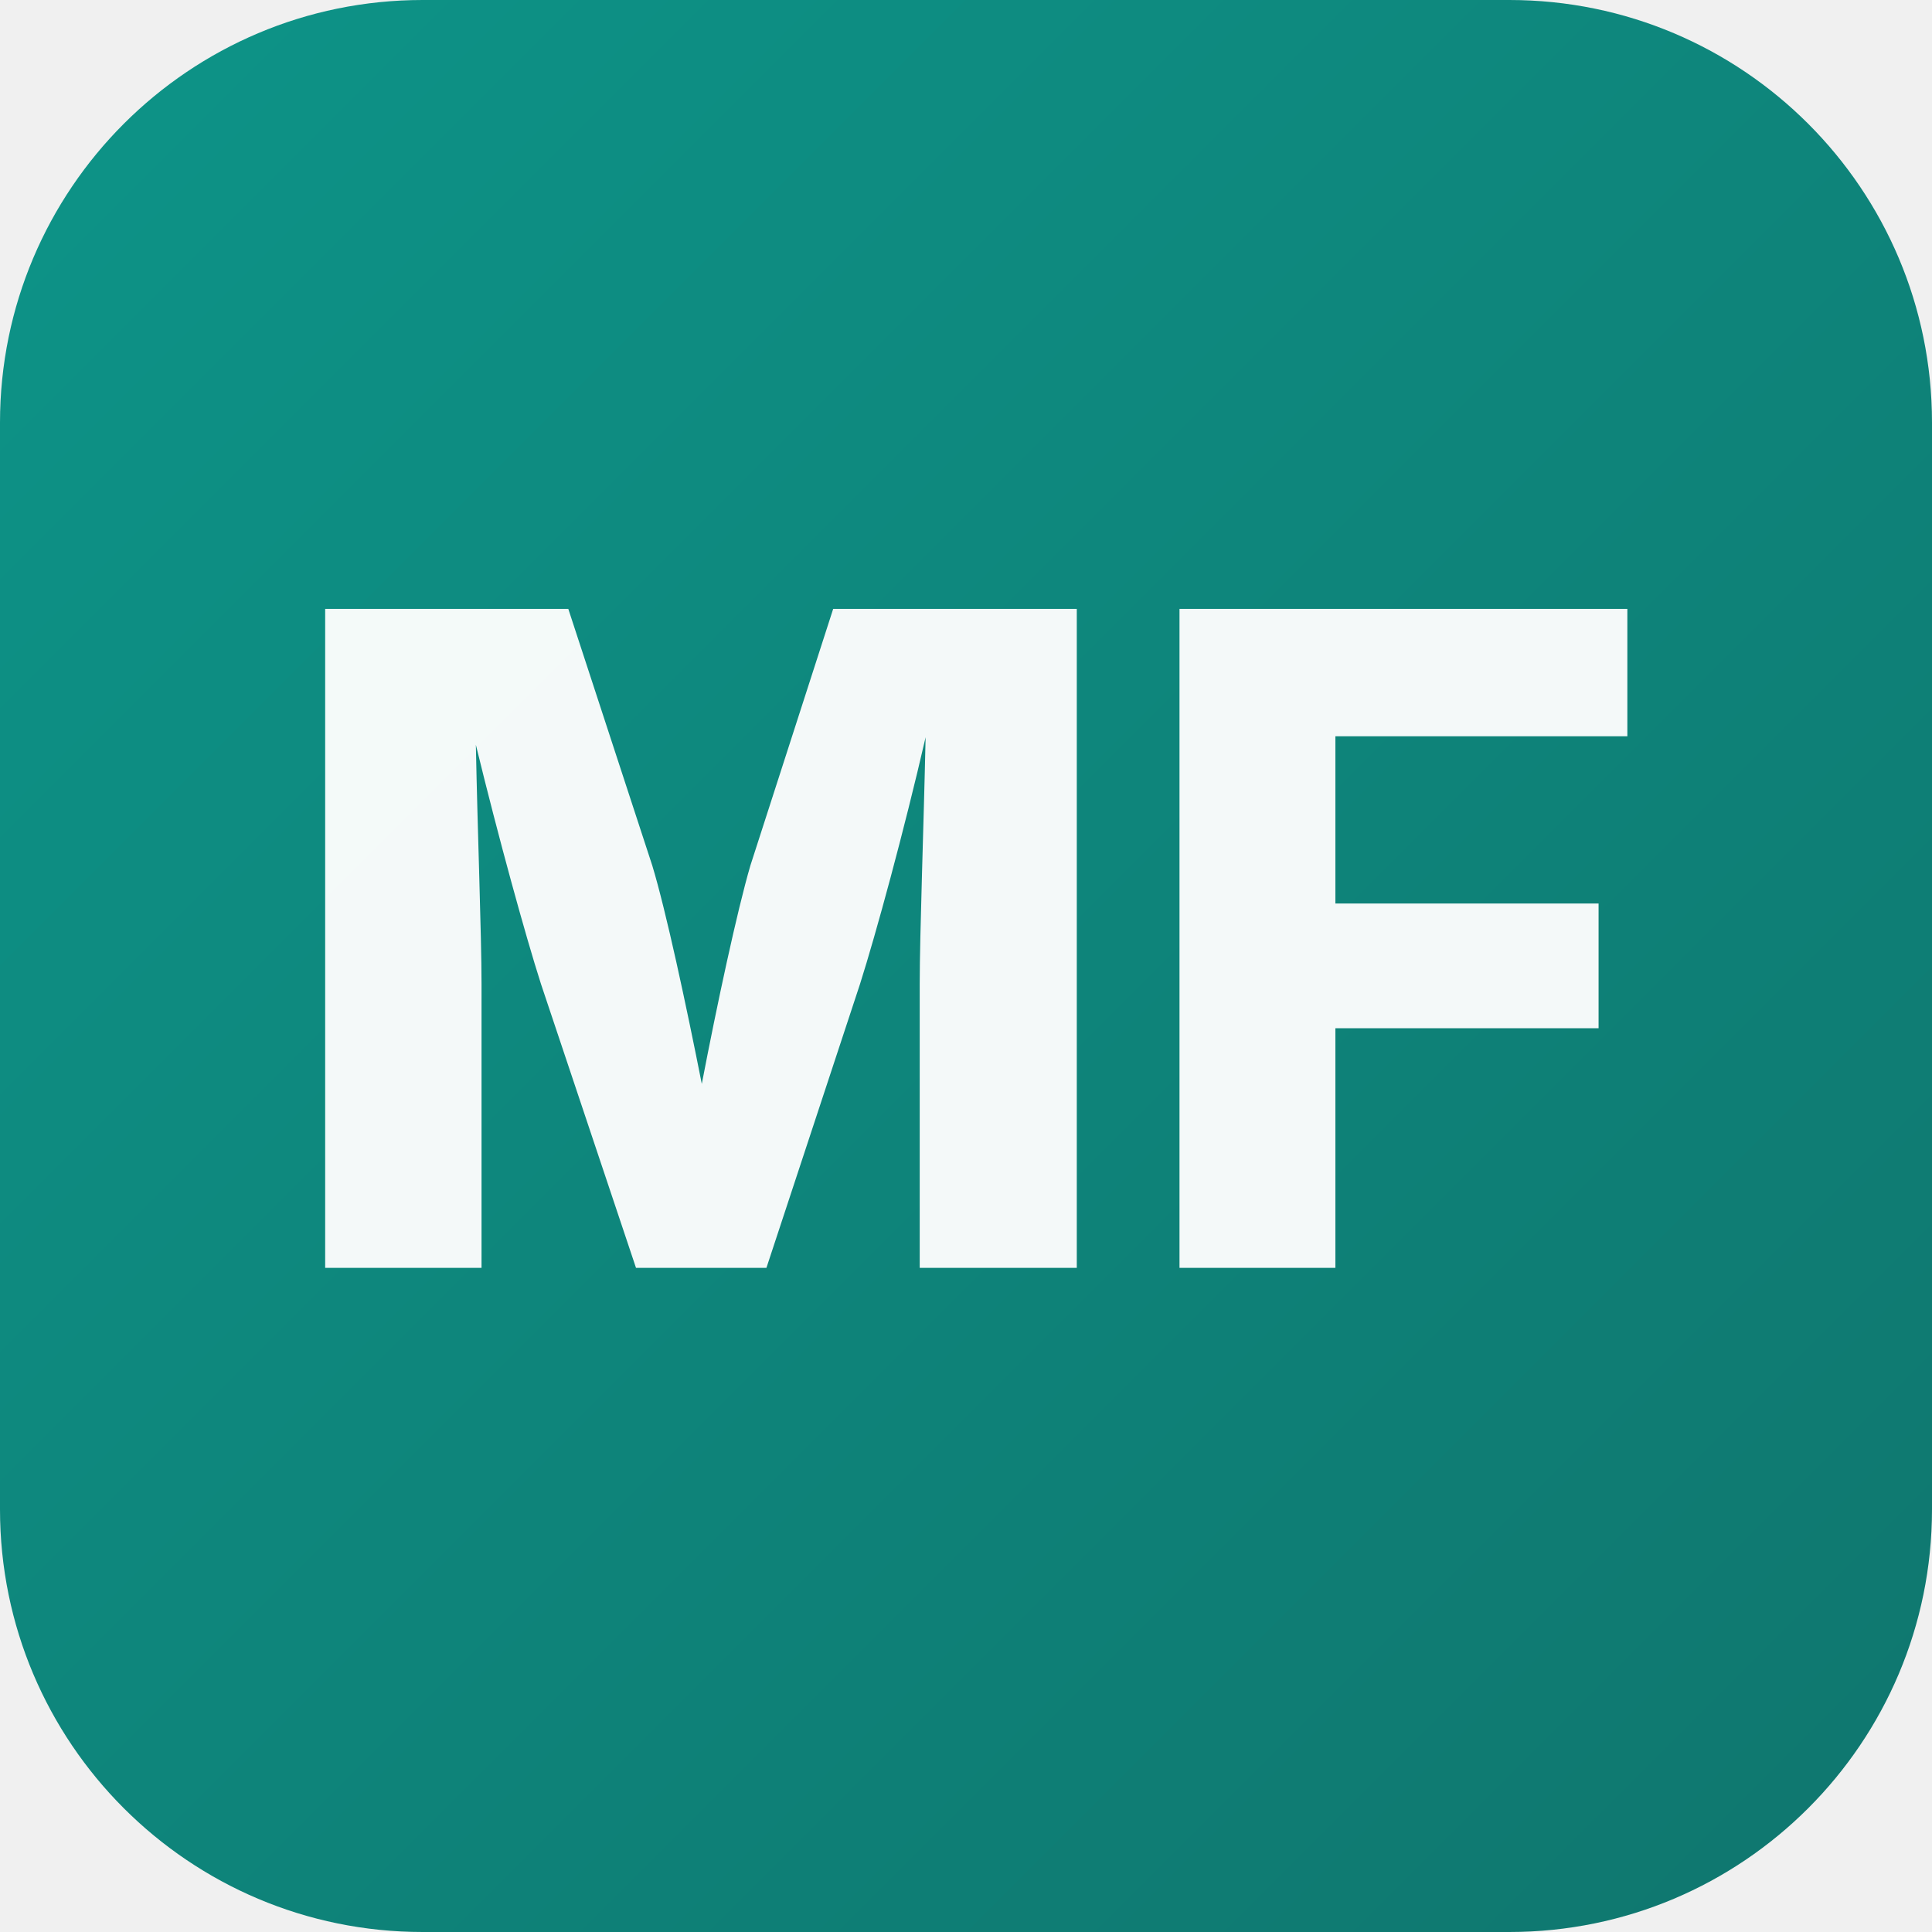
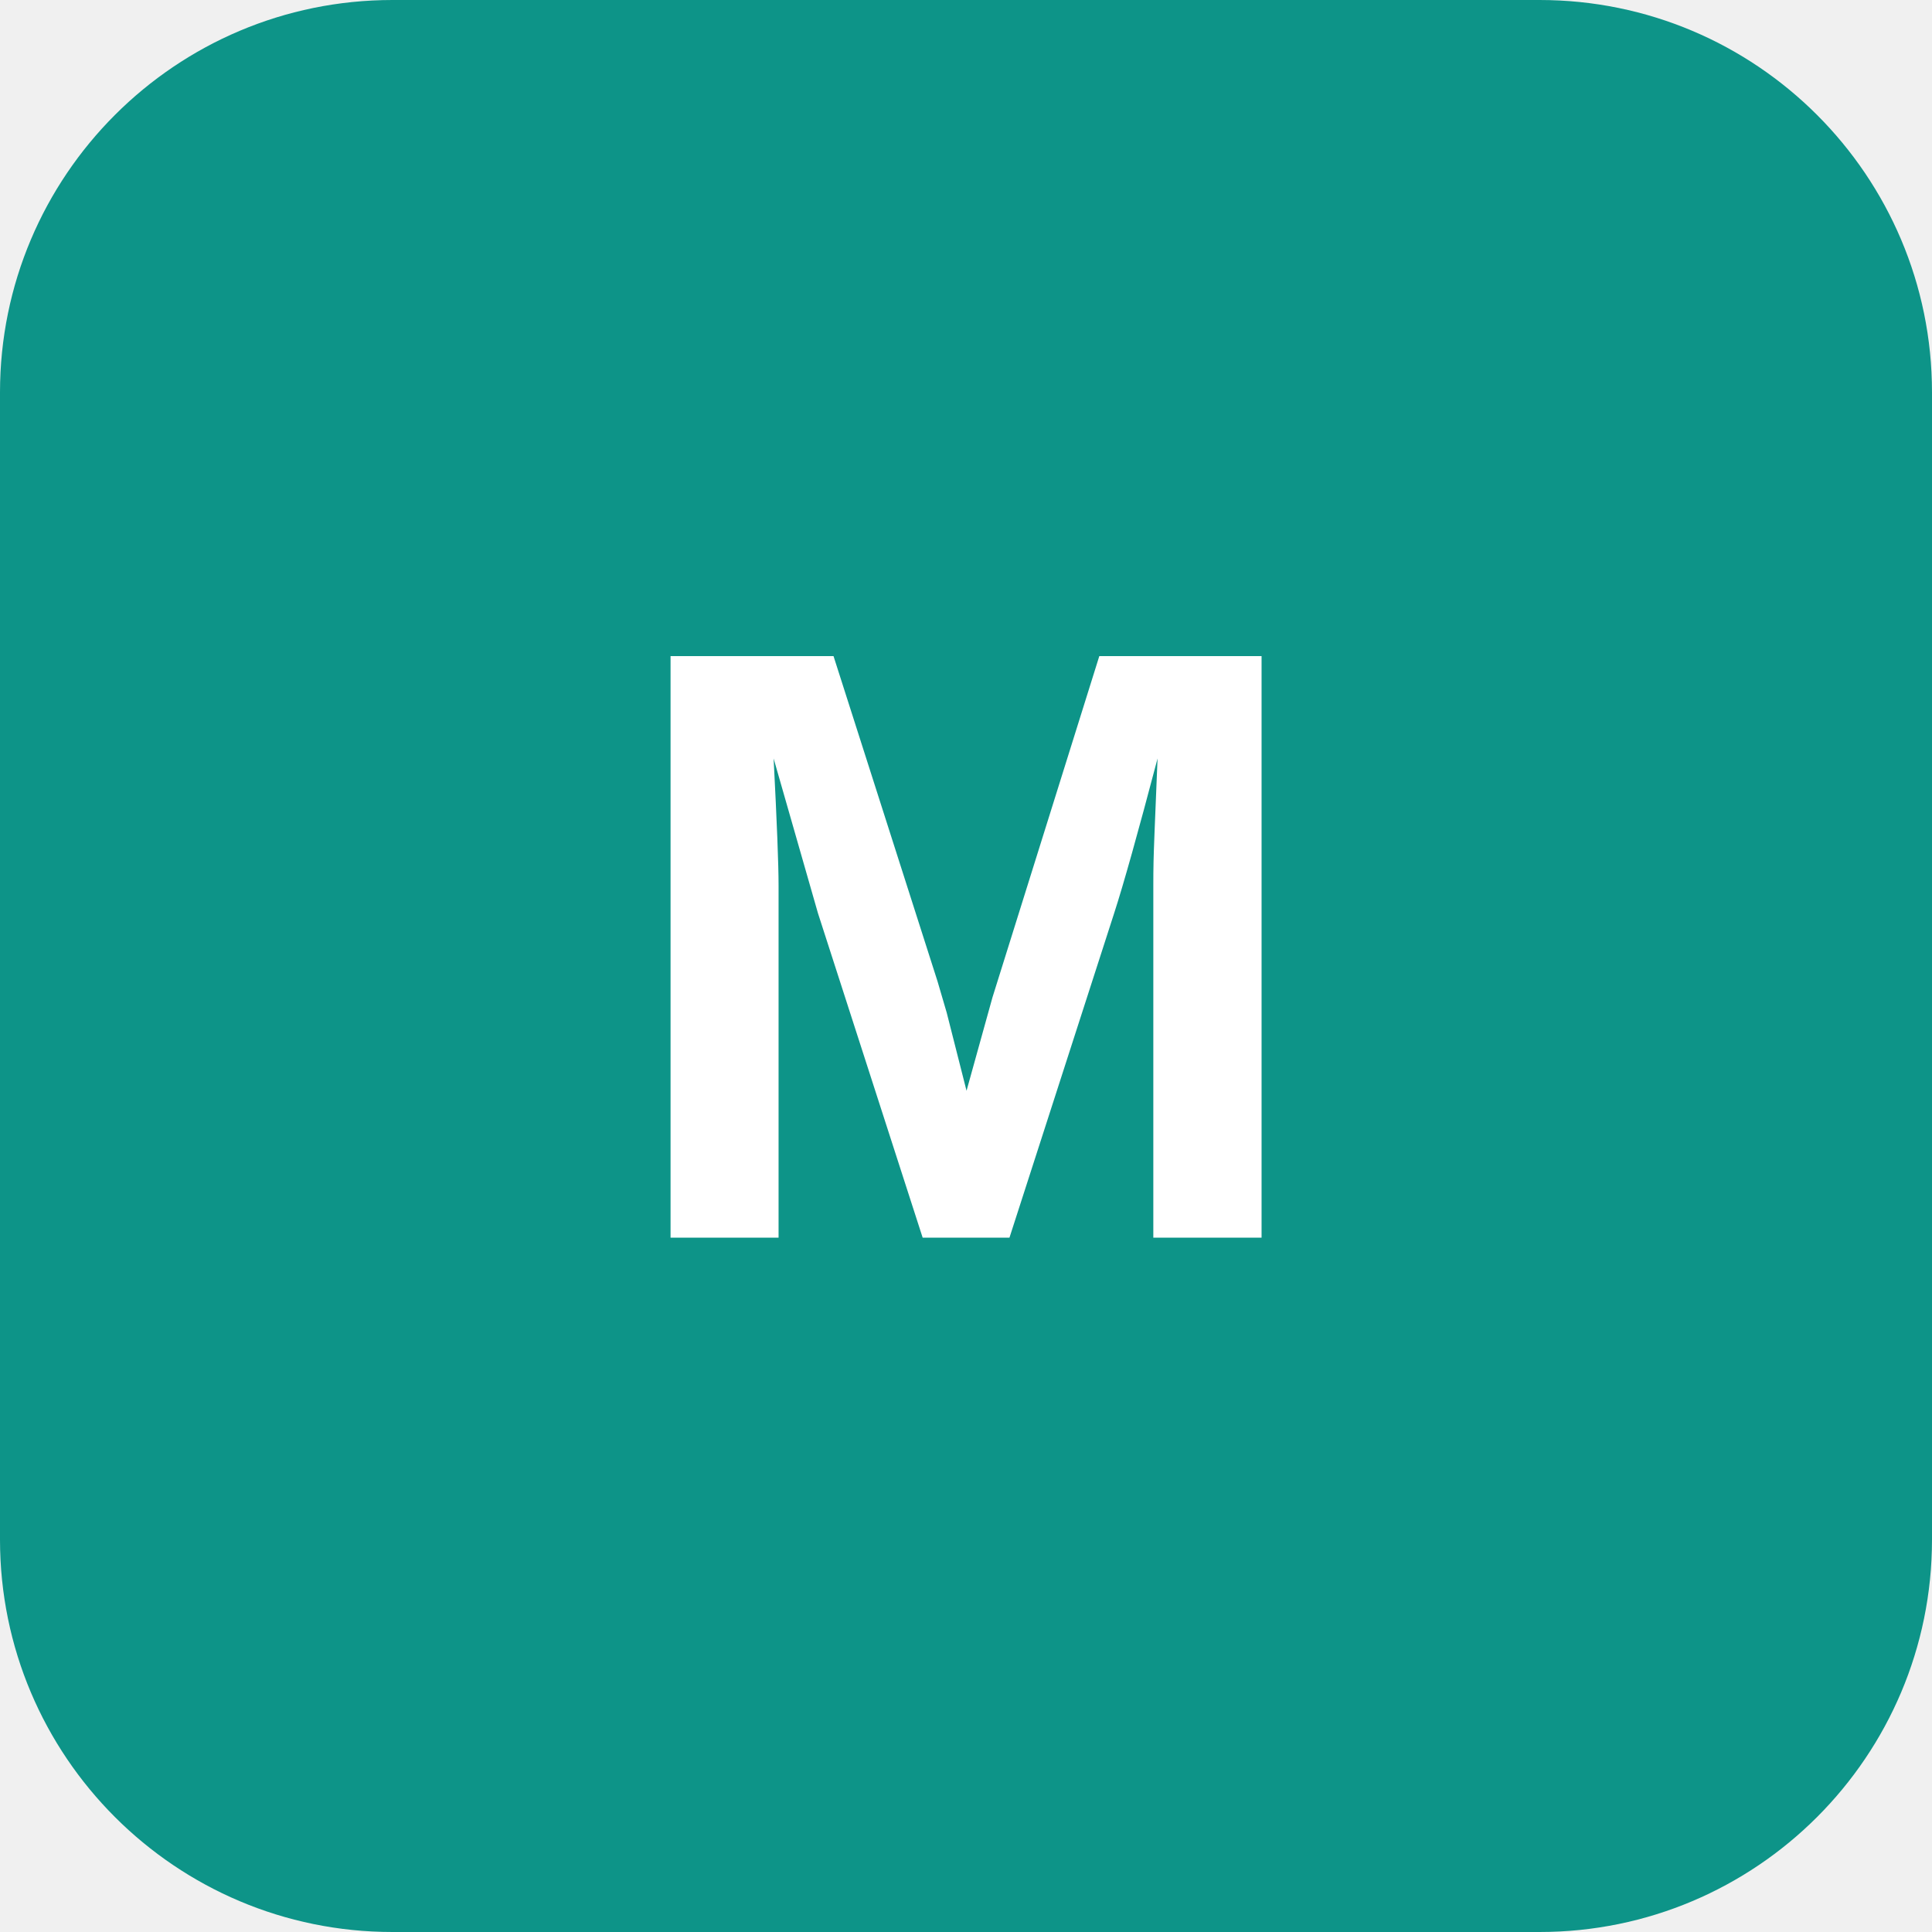
- <svg xmlns="http://www.w3.org/2000/svg" width="128" height="128" viewBox="0 0 128 128" fill="none">
-   <defs>
-     <linearGradient id="g" x1="0" y1="0" x2="128" y2="128" gradientUnits="userSpaceOnUse">
-       <stop stop-color="#0D9488" />
-       <stop offset="1" stop-color="#0F766E" />
-     </linearGradient>
-   </defs>
-   <rect width="128" height="128" rx="28" fill="url(#g)" />
-   <text x="64" y="84" text-anchor="middle" font-family="system-ui,-apple-system,sans-serif" font-weight="800" font-size="60" fill="white" opacity="0.95">MF</text>
+ <svg xmlns="http://www.w3.org/2000/svg" width="128" height="128" viewBox="0 0 128 128">
+   <rect width="128" height="128" rx="26" fill="#0d9488" />
+   <text x="64" y="82" text-anchor="middle" font-family="'SF Pro Display','Helvetica Neue',Arial,sans-serif" font-weight="700" font-size="56" fill="white">M</text>
</svg>
